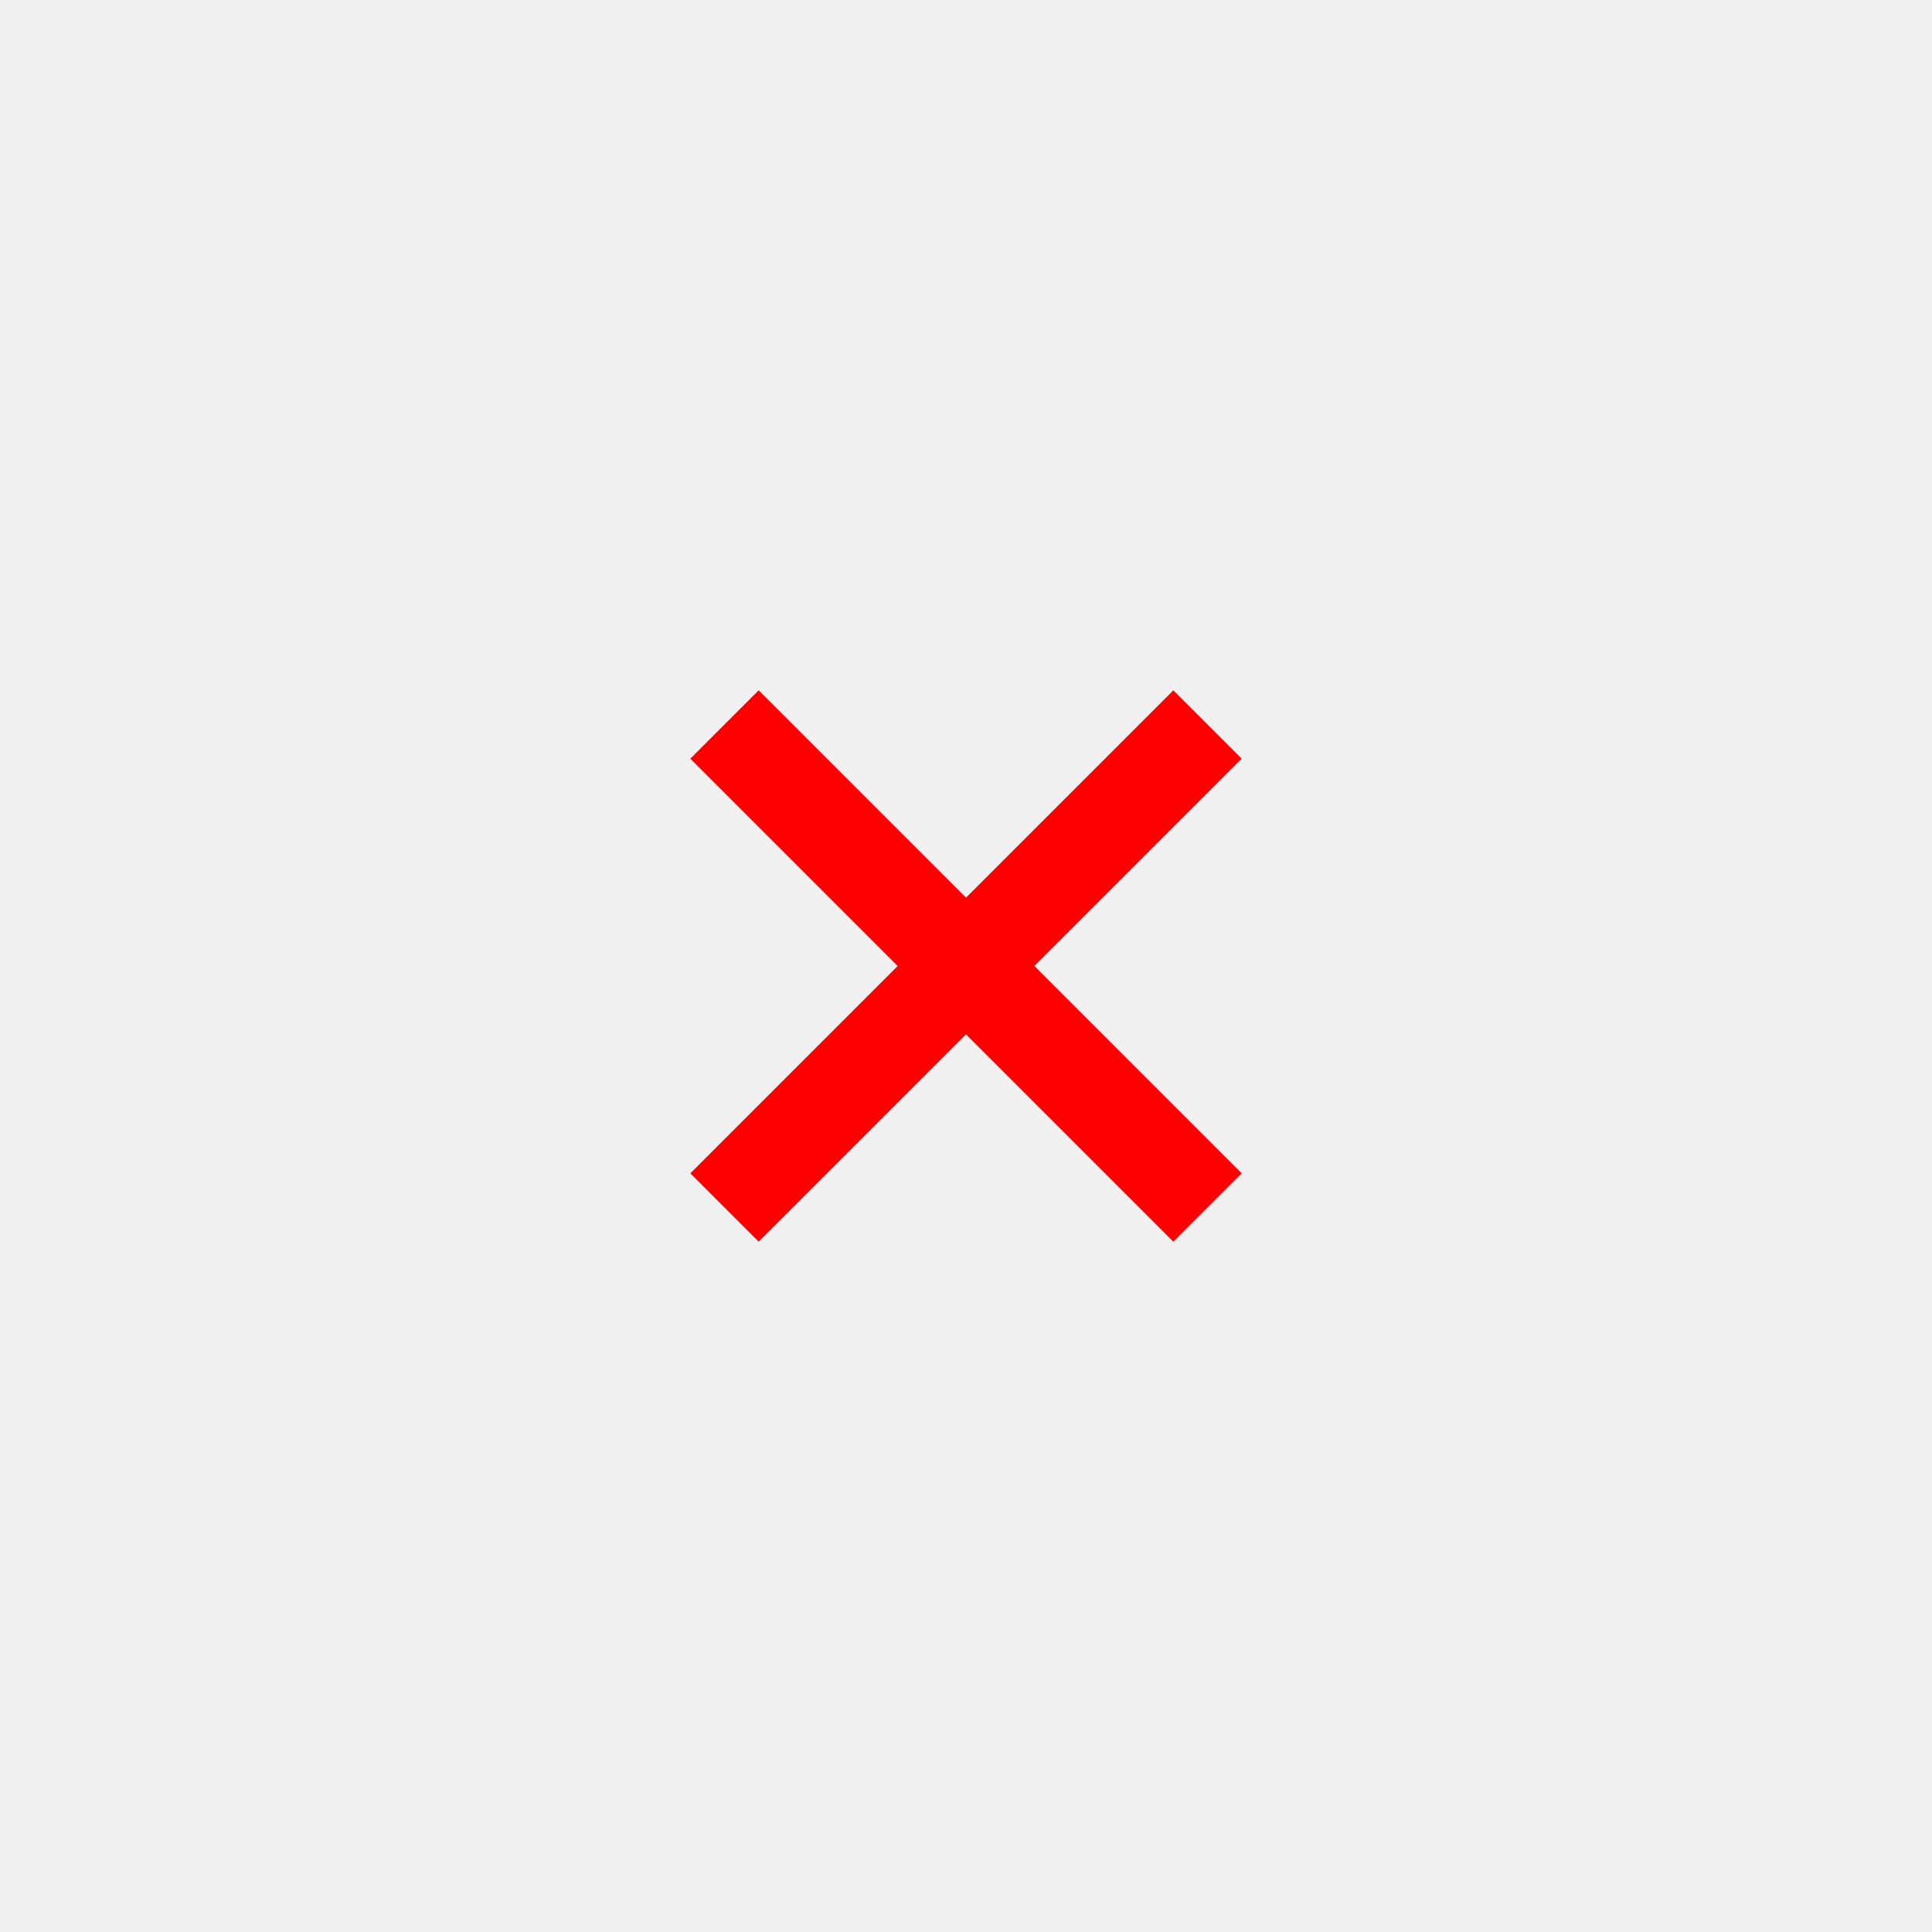
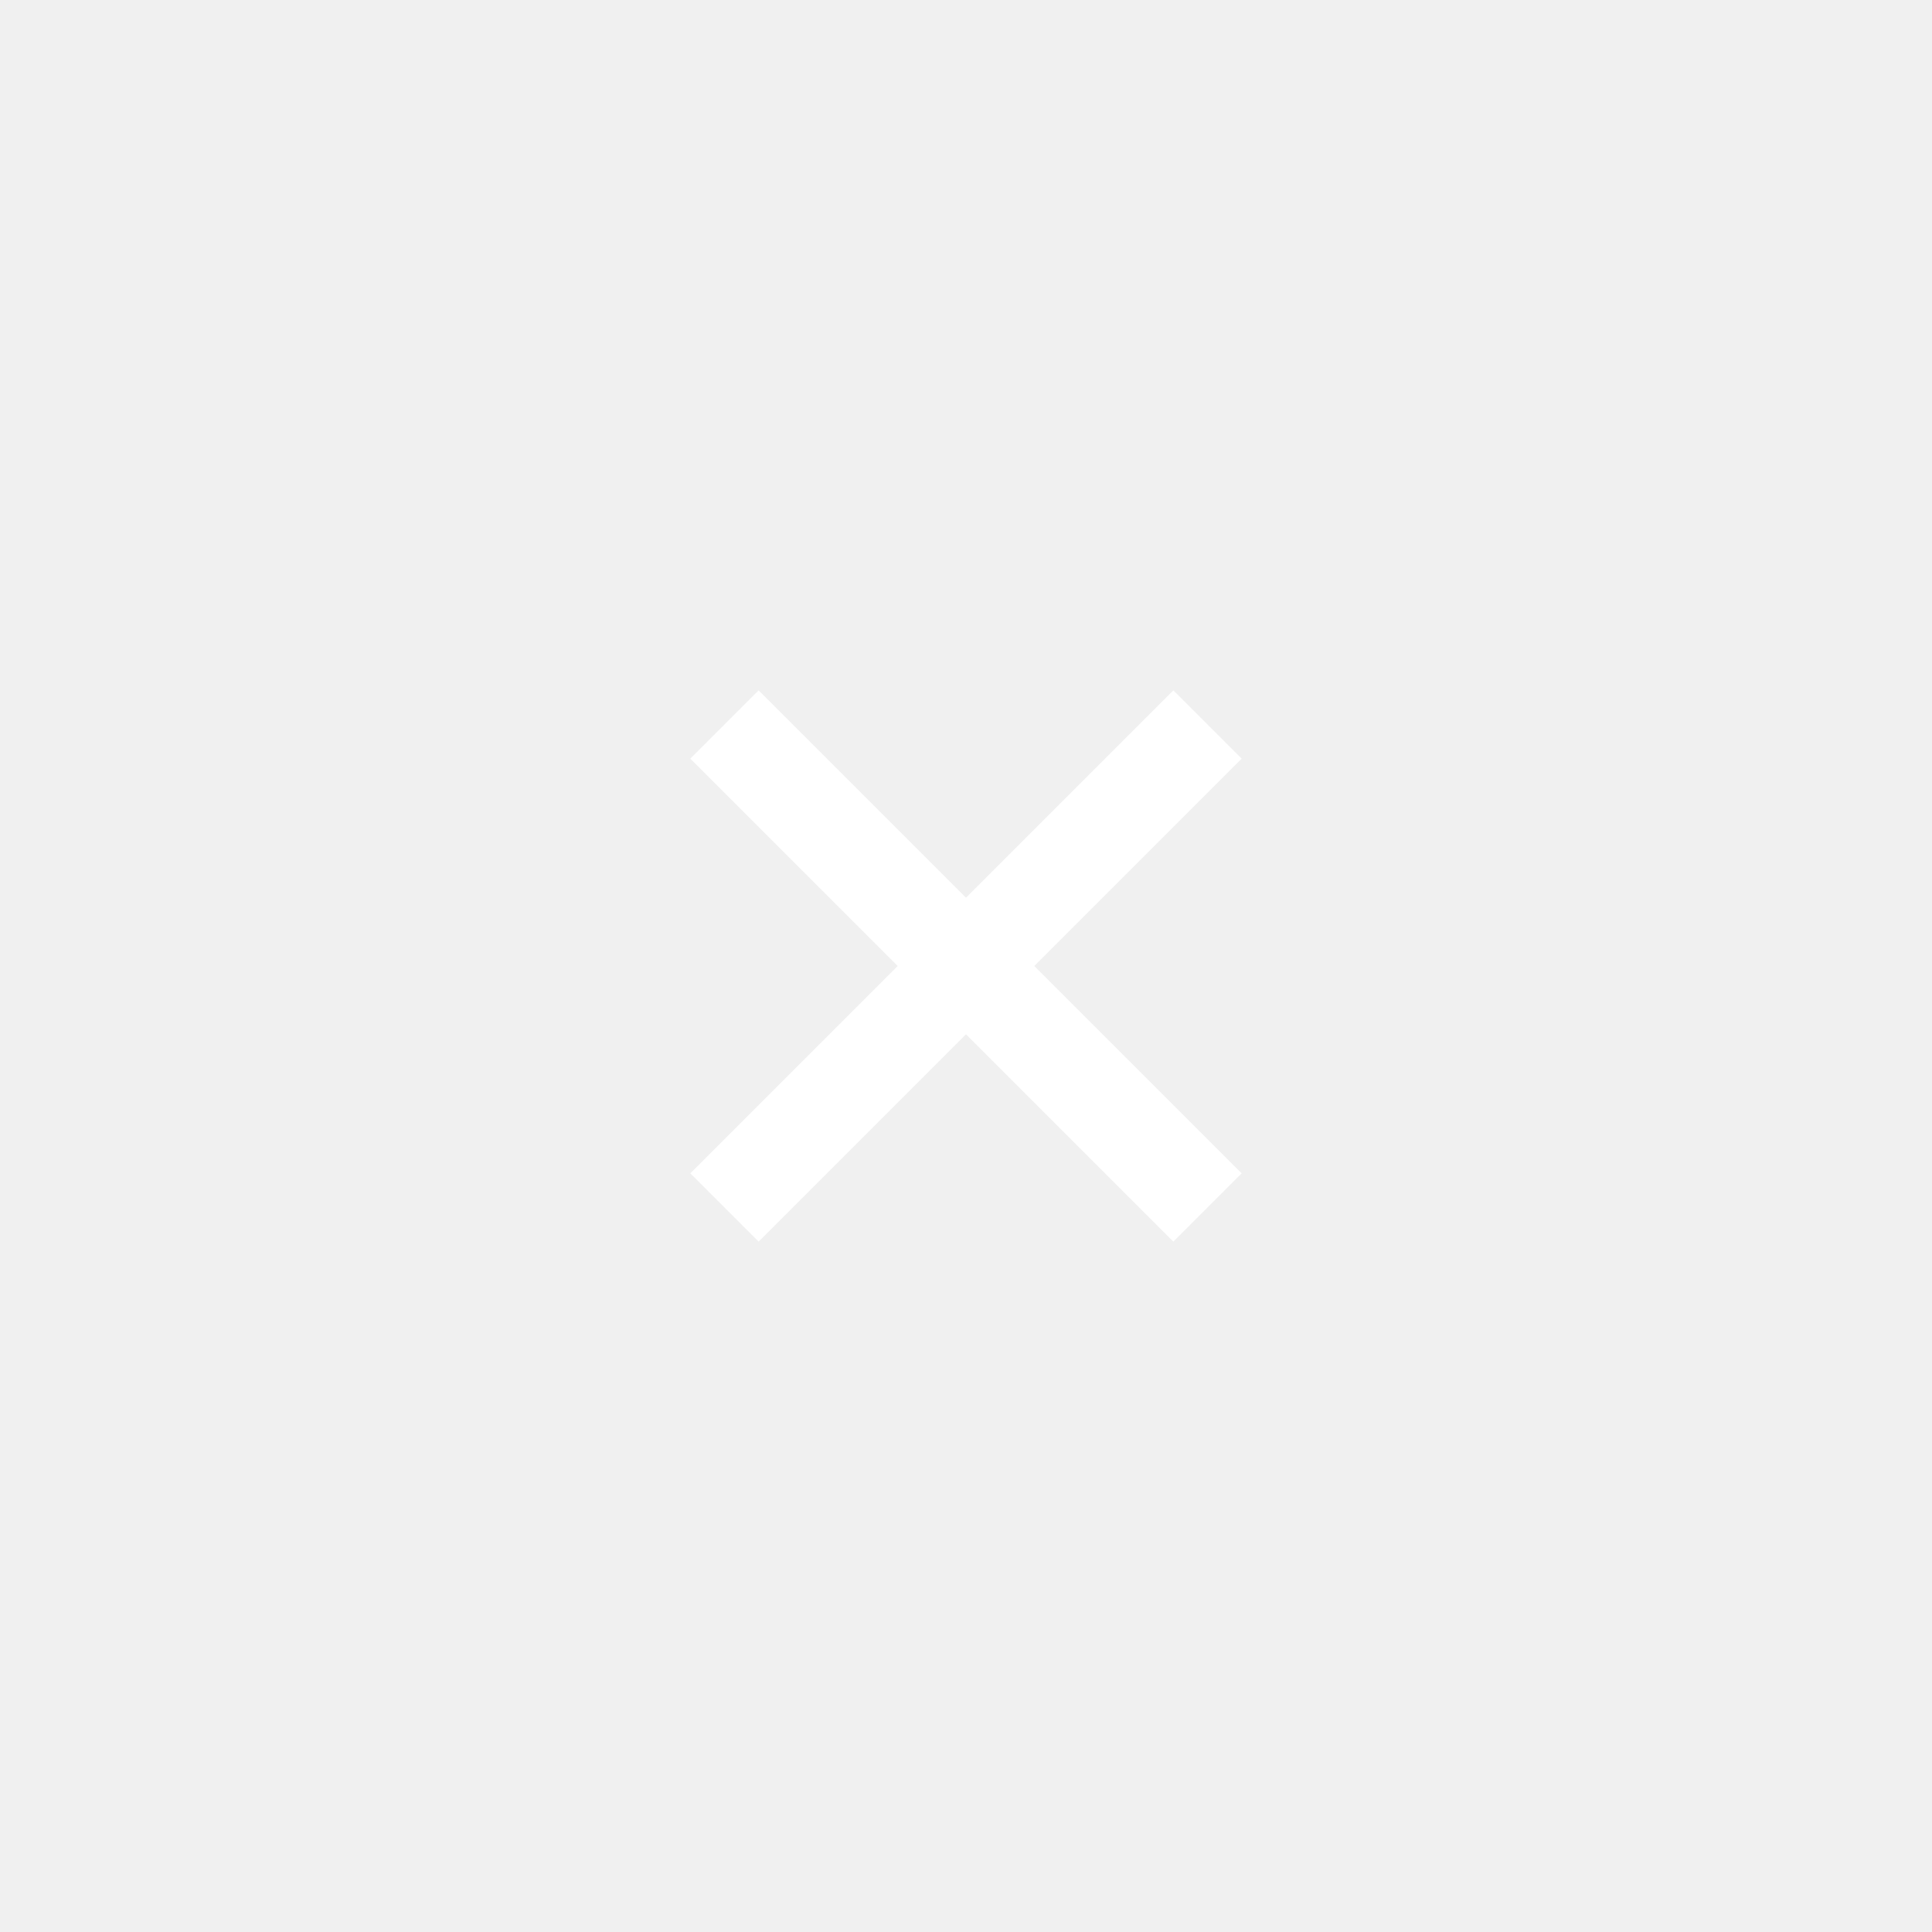
<svg xmlns="http://www.w3.org/2000/svg" version="1.1" width="200" height="200">
  <plot Angle="0" OriginalAngle="0" size="0.2m" Attitude="1" xOrigin="0.5" Type="plotsbl_point" yOrigin="0.5" Name="集团军(海军基地)" />
-   <path style="fill:none;stroke:#ff0000;stroke-width:10;stroke-linecap:butt;stroke-linejoin:miter;stroke-miterlimit:4;stroke-opacity:1;stroke-dasharray:none" d="m 75,75 50,50 m -50,0 50,-50" />
+   <path style="fill:none;stroke:#ffffff;stroke-width:10;stroke-linecap:butt;stroke-linejoin:miter;stroke-miterlimit:4;stroke-opacity:1;stroke-dasharray:none" d="m 75,75 50,50 m -50,0 50,-50" />
</svg>
